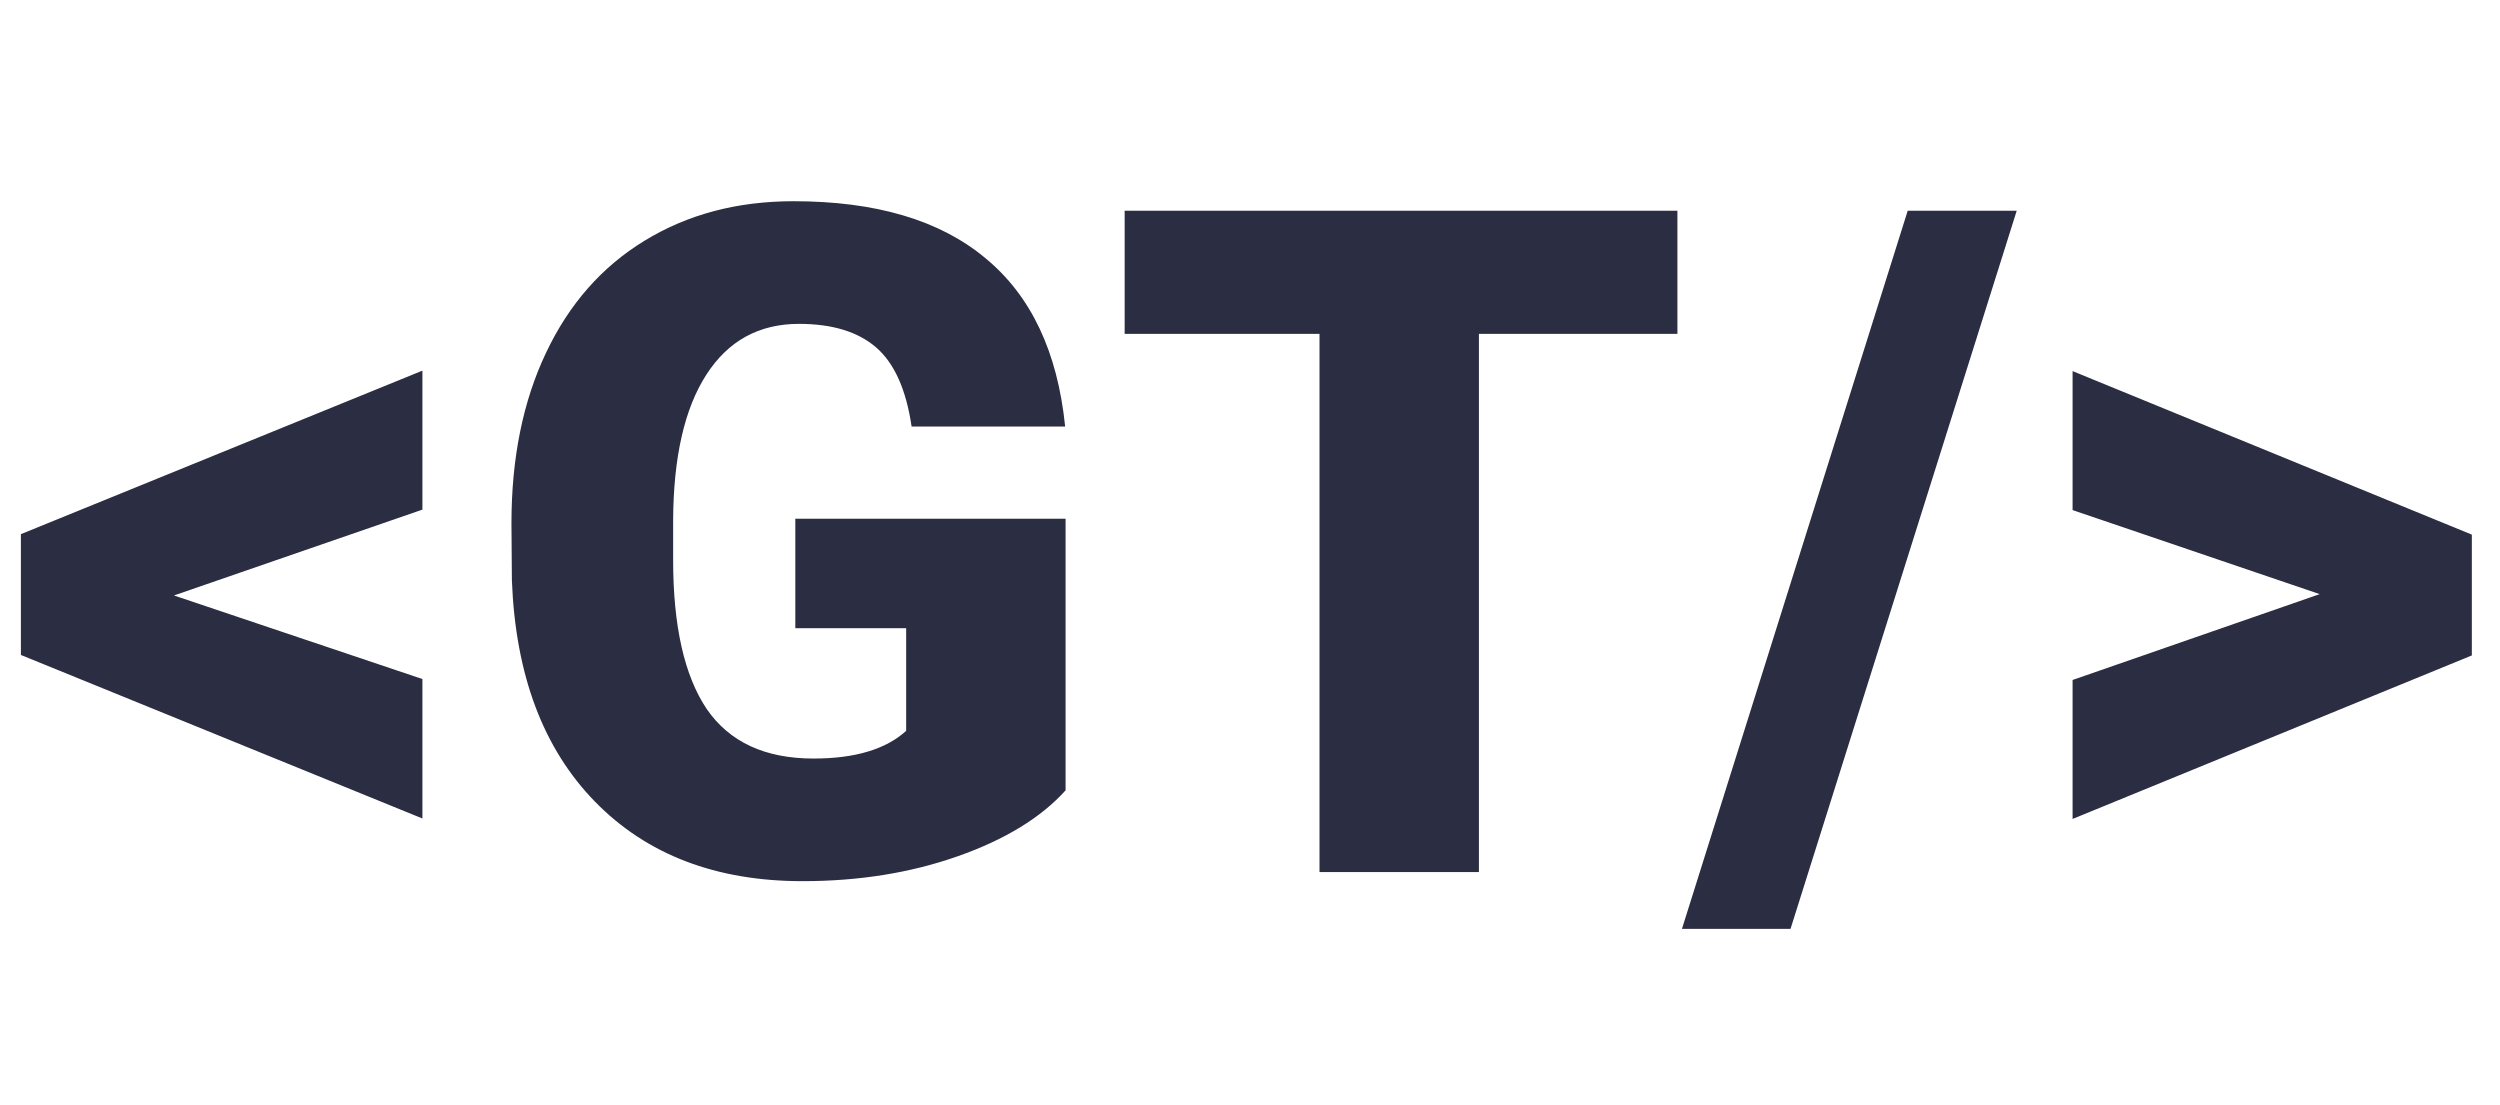
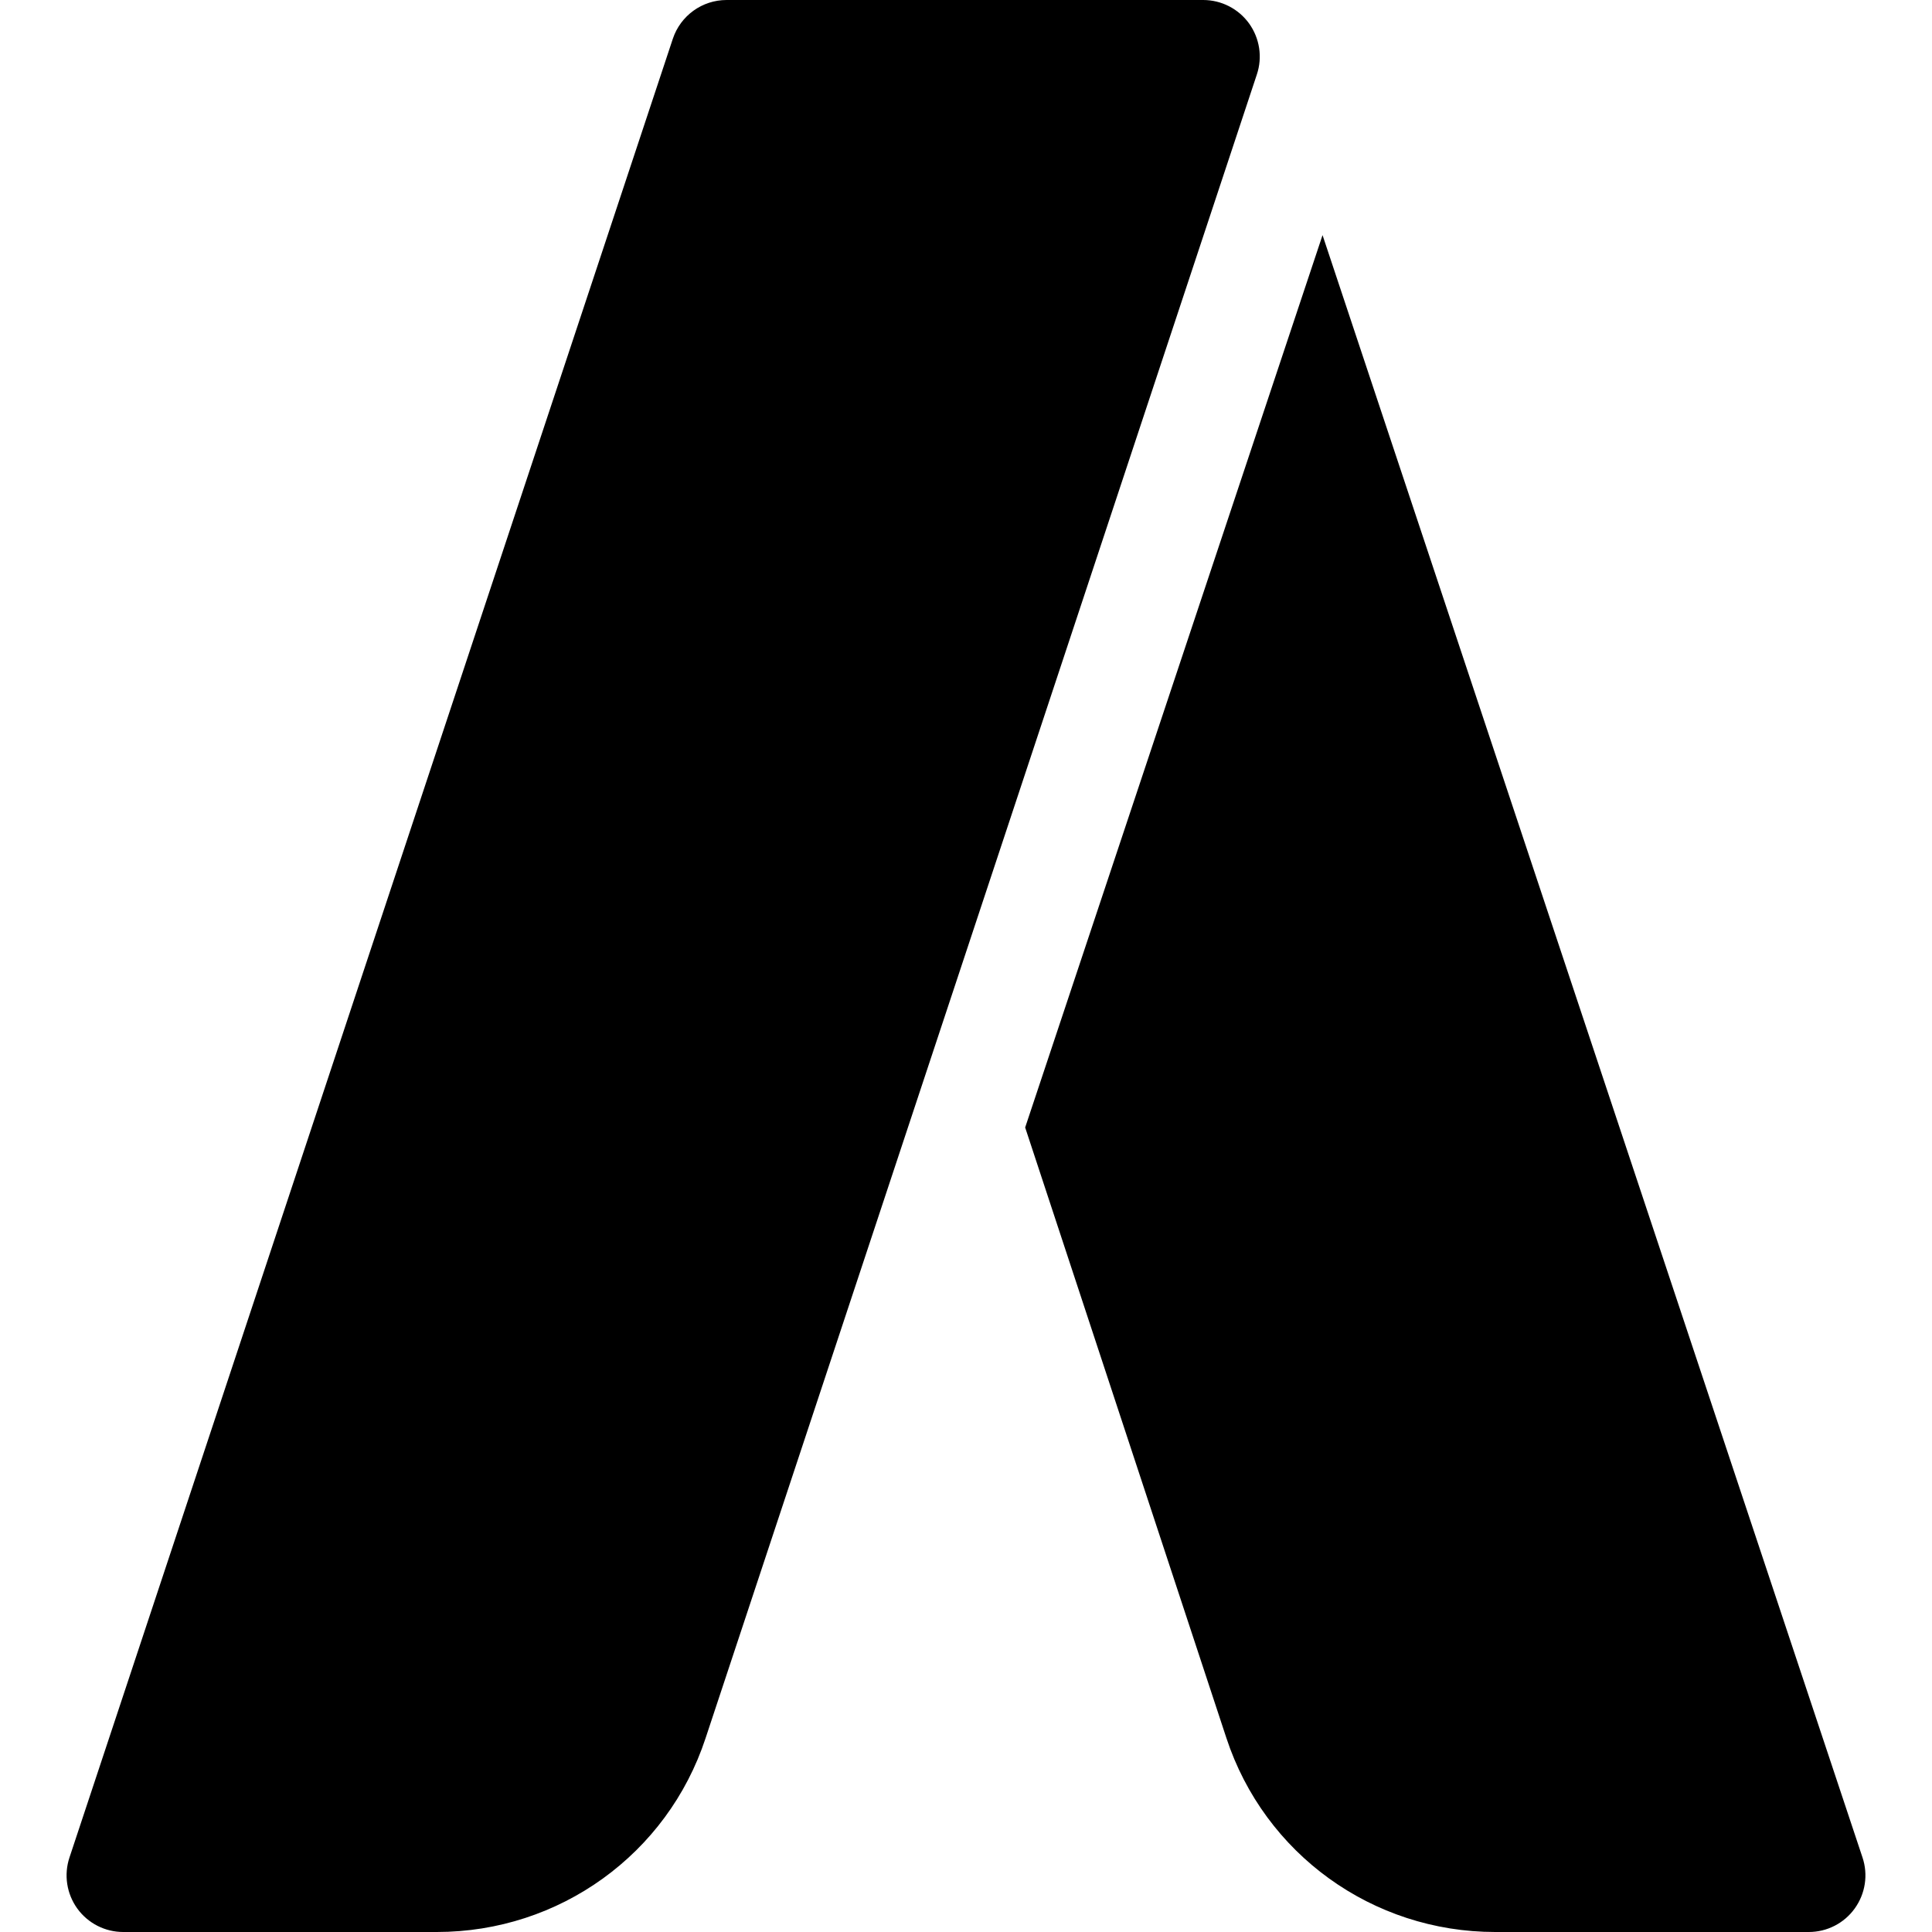
- <svg xmlns="http://www.w3.org/2000/svg" width="86" height="38" viewBox="0 0 86 38" fill="none">
-   <path d="M5.984 20.484L14.531 23.359V28.156L0.719 22.531V18.375L14.531 12.75V17.531L5.984 20.484ZM36.656 27.188C35.812 28.125 34.578 28.88 32.953 29.453C31.328 30.026 29.547 30.312 27.609 30.312C24.63 30.312 22.25 29.401 20.469 27.578C18.688 25.755 17.734 23.219 17.609 19.969L17.594 18C17.594 15.76 17.99 13.807 18.781 12.141C19.573 10.463 20.703 9.177 22.172 8.281C23.651 7.375 25.359 6.922 27.297 6.922C30.13 6.922 32.328 7.573 33.891 8.875C35.464 10.167 36.38 12.099 36.641 14.672H31.359C31.172 13.401 30.766 12.495 30.141 11.953C29.516 11.412 28.63 11.141 27.484 11.141C26.109 11.141 25.047 11.724 24.297 12.891C23.547 14.057 23.167 15.724 23.156 17.891V19.266C23.156 21.537 23.542 23.245 24.312 24.391C25.094 25.526 26.318 26.094 27.984 26.094C29.412 26.094 30.474 25.776 31.172 25.141V21.609H27.359V17.844H36.656V27.188ZM57.703 11.484H50.875V30H45.391V11.484H38.688V7.25H57.703V11.484ZM61.594 31.953H57.859L65.625 7.25H69.375L61.594 31.953ZM79.797 20.438L71.297 17.547V12.766L85.031 18.391V22.547L71.297 28.172V23.391L79.797 20.438Z" fill="#2B2D42" />
+ <svg xmlns="http://www.w3.org/2000/svg" id="Capa_1" enable-background="new 0 0 512 512" height="512" viewBox="0 0 512 512" width="512">
+   <path d="m20.477 505.774c2.827 3.912 7.354 6.226 12.173 6.226h83.101c32.49 0 61.128-20.654 71.235-51.372l146.089-440.882c1.538-4.57.762-9.595-2.051-13.521-2.827-3.911-7.353-6.225-12.173-6.225h-126.299c-6.46 0-12.188 4.131-14.238 10.254l-159.902 482c-1.524 4.585-.747 9.609 2.065 13.52z" />
+   <path d="m396.254 512h83.101c4.819 0 9.36-2.314 12.173-6.24 2.813-3.911 3.589-8.936 2.051-13.521l-143.091-429.925-78.81 236.479 53.326 161.791c10.107 30.747 38.745 51.416 71.25 51.416z" />
</svg>
